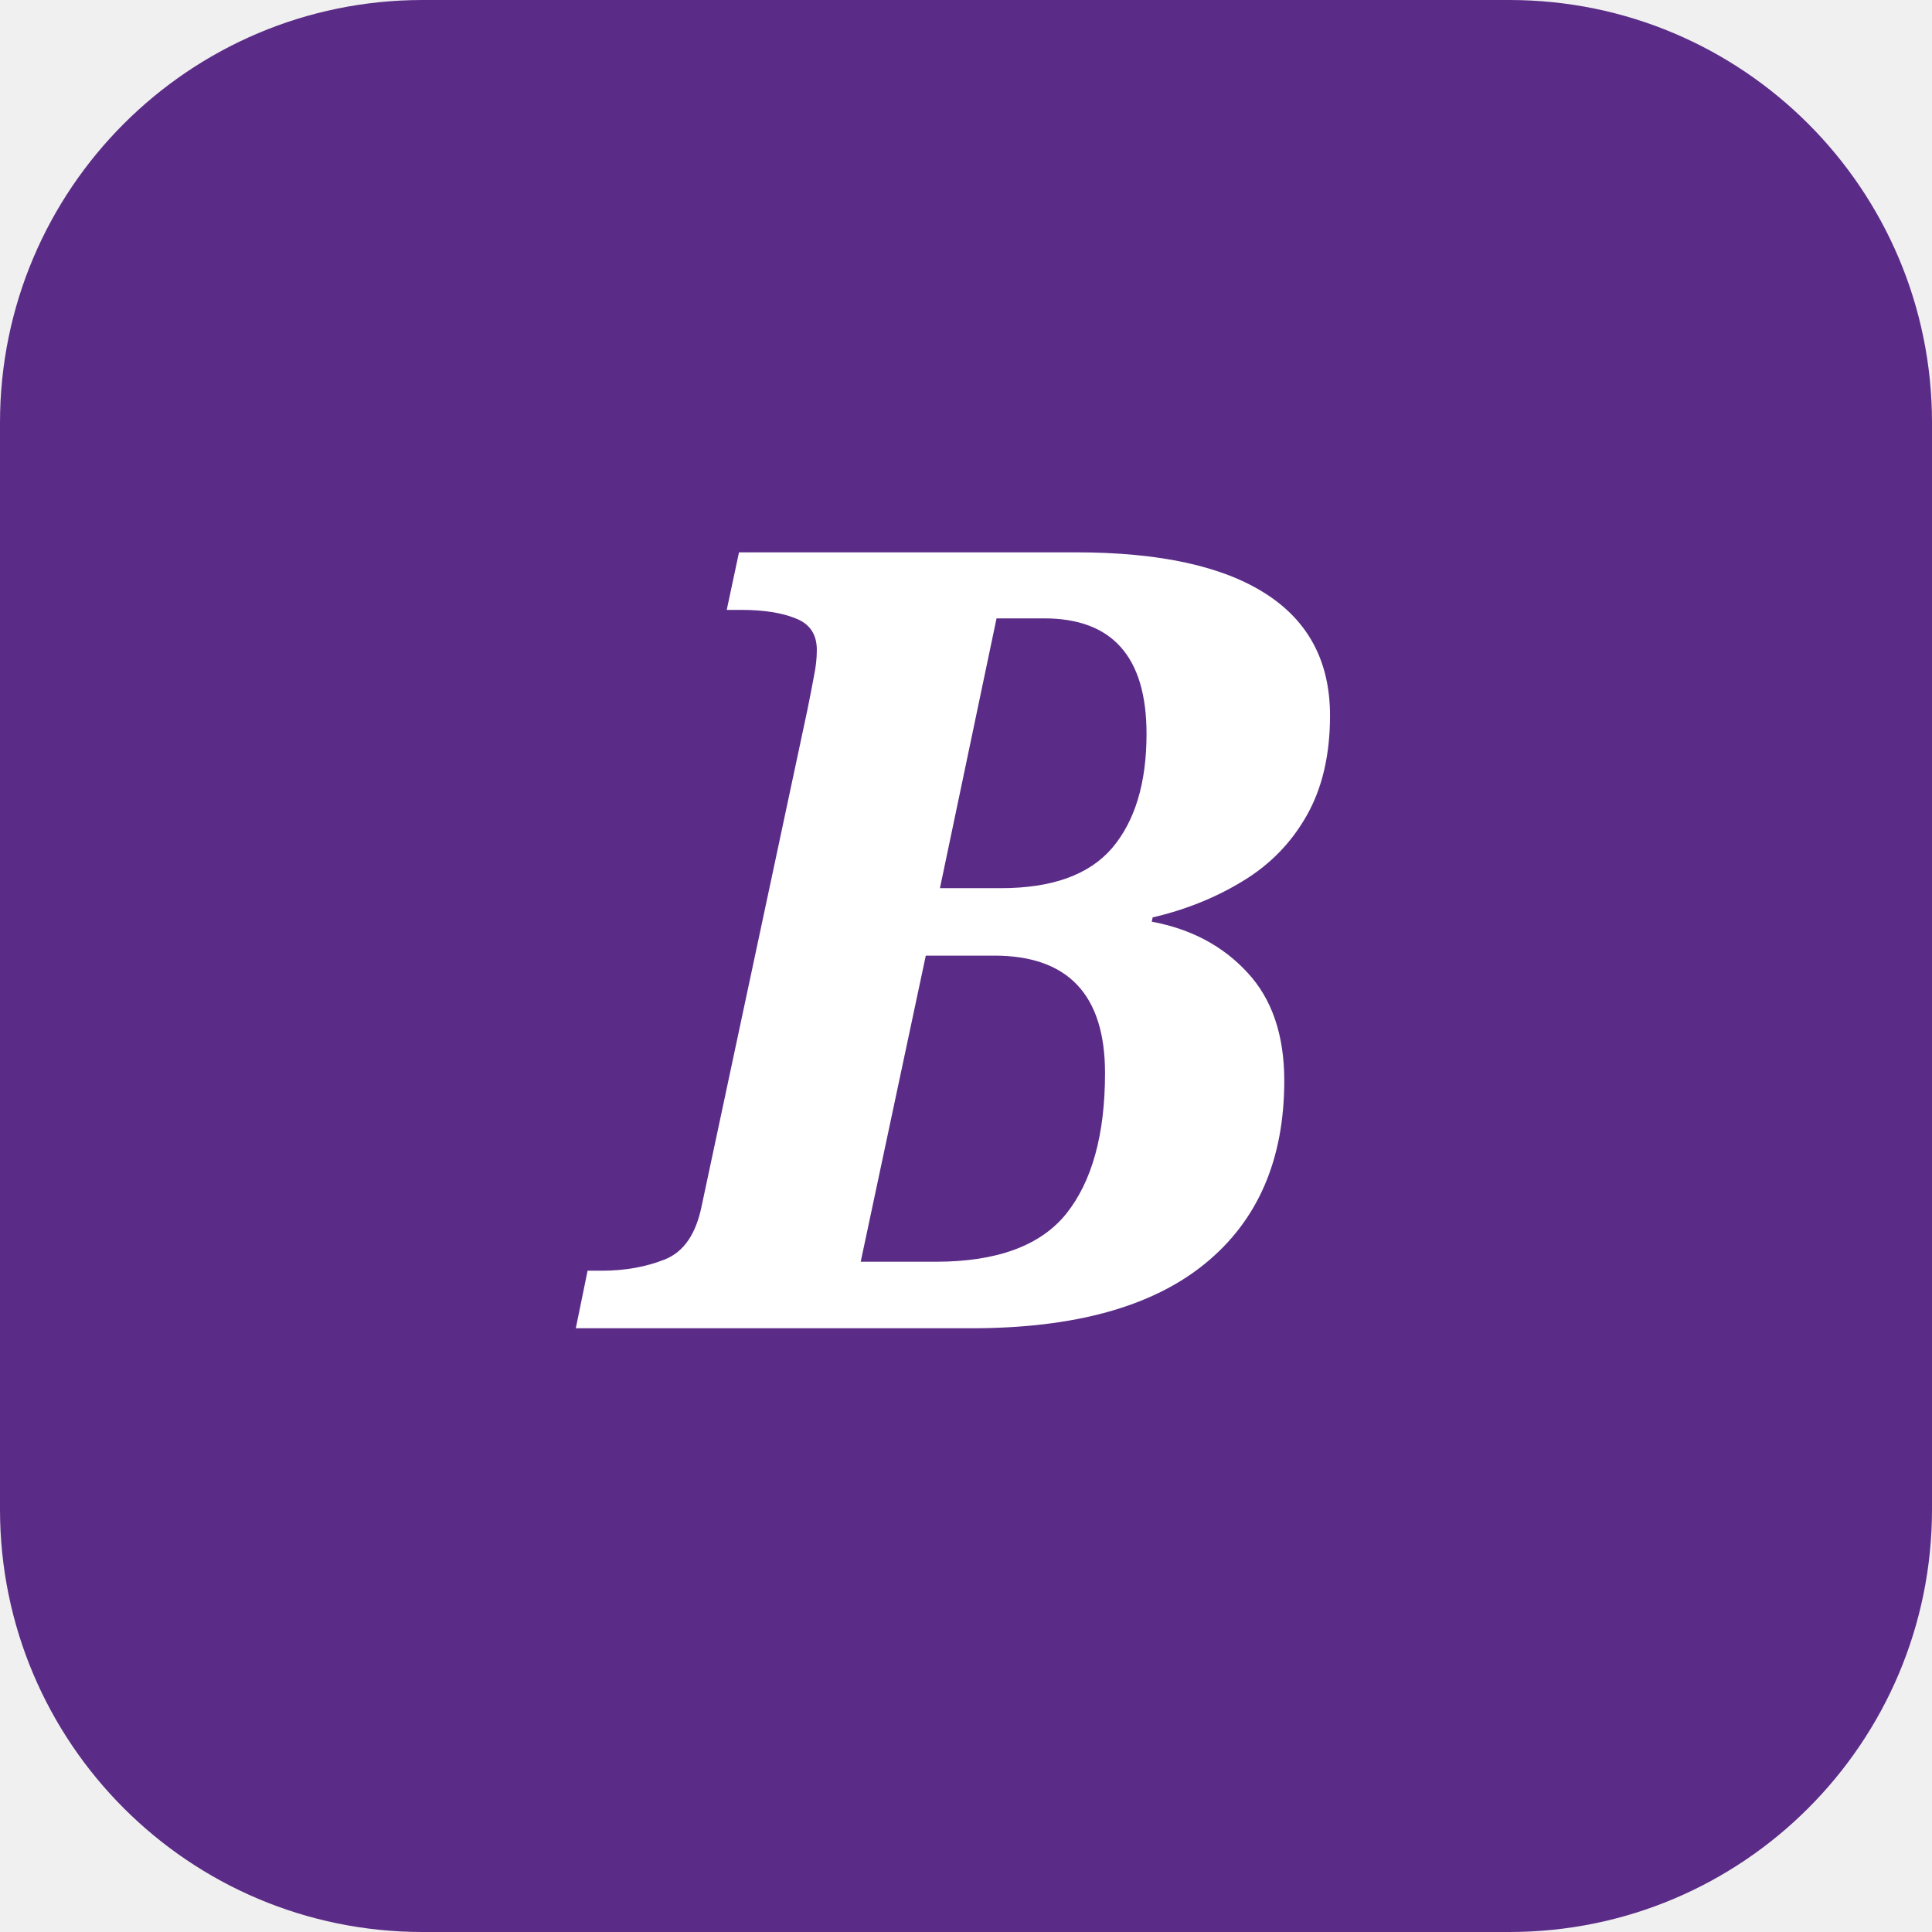
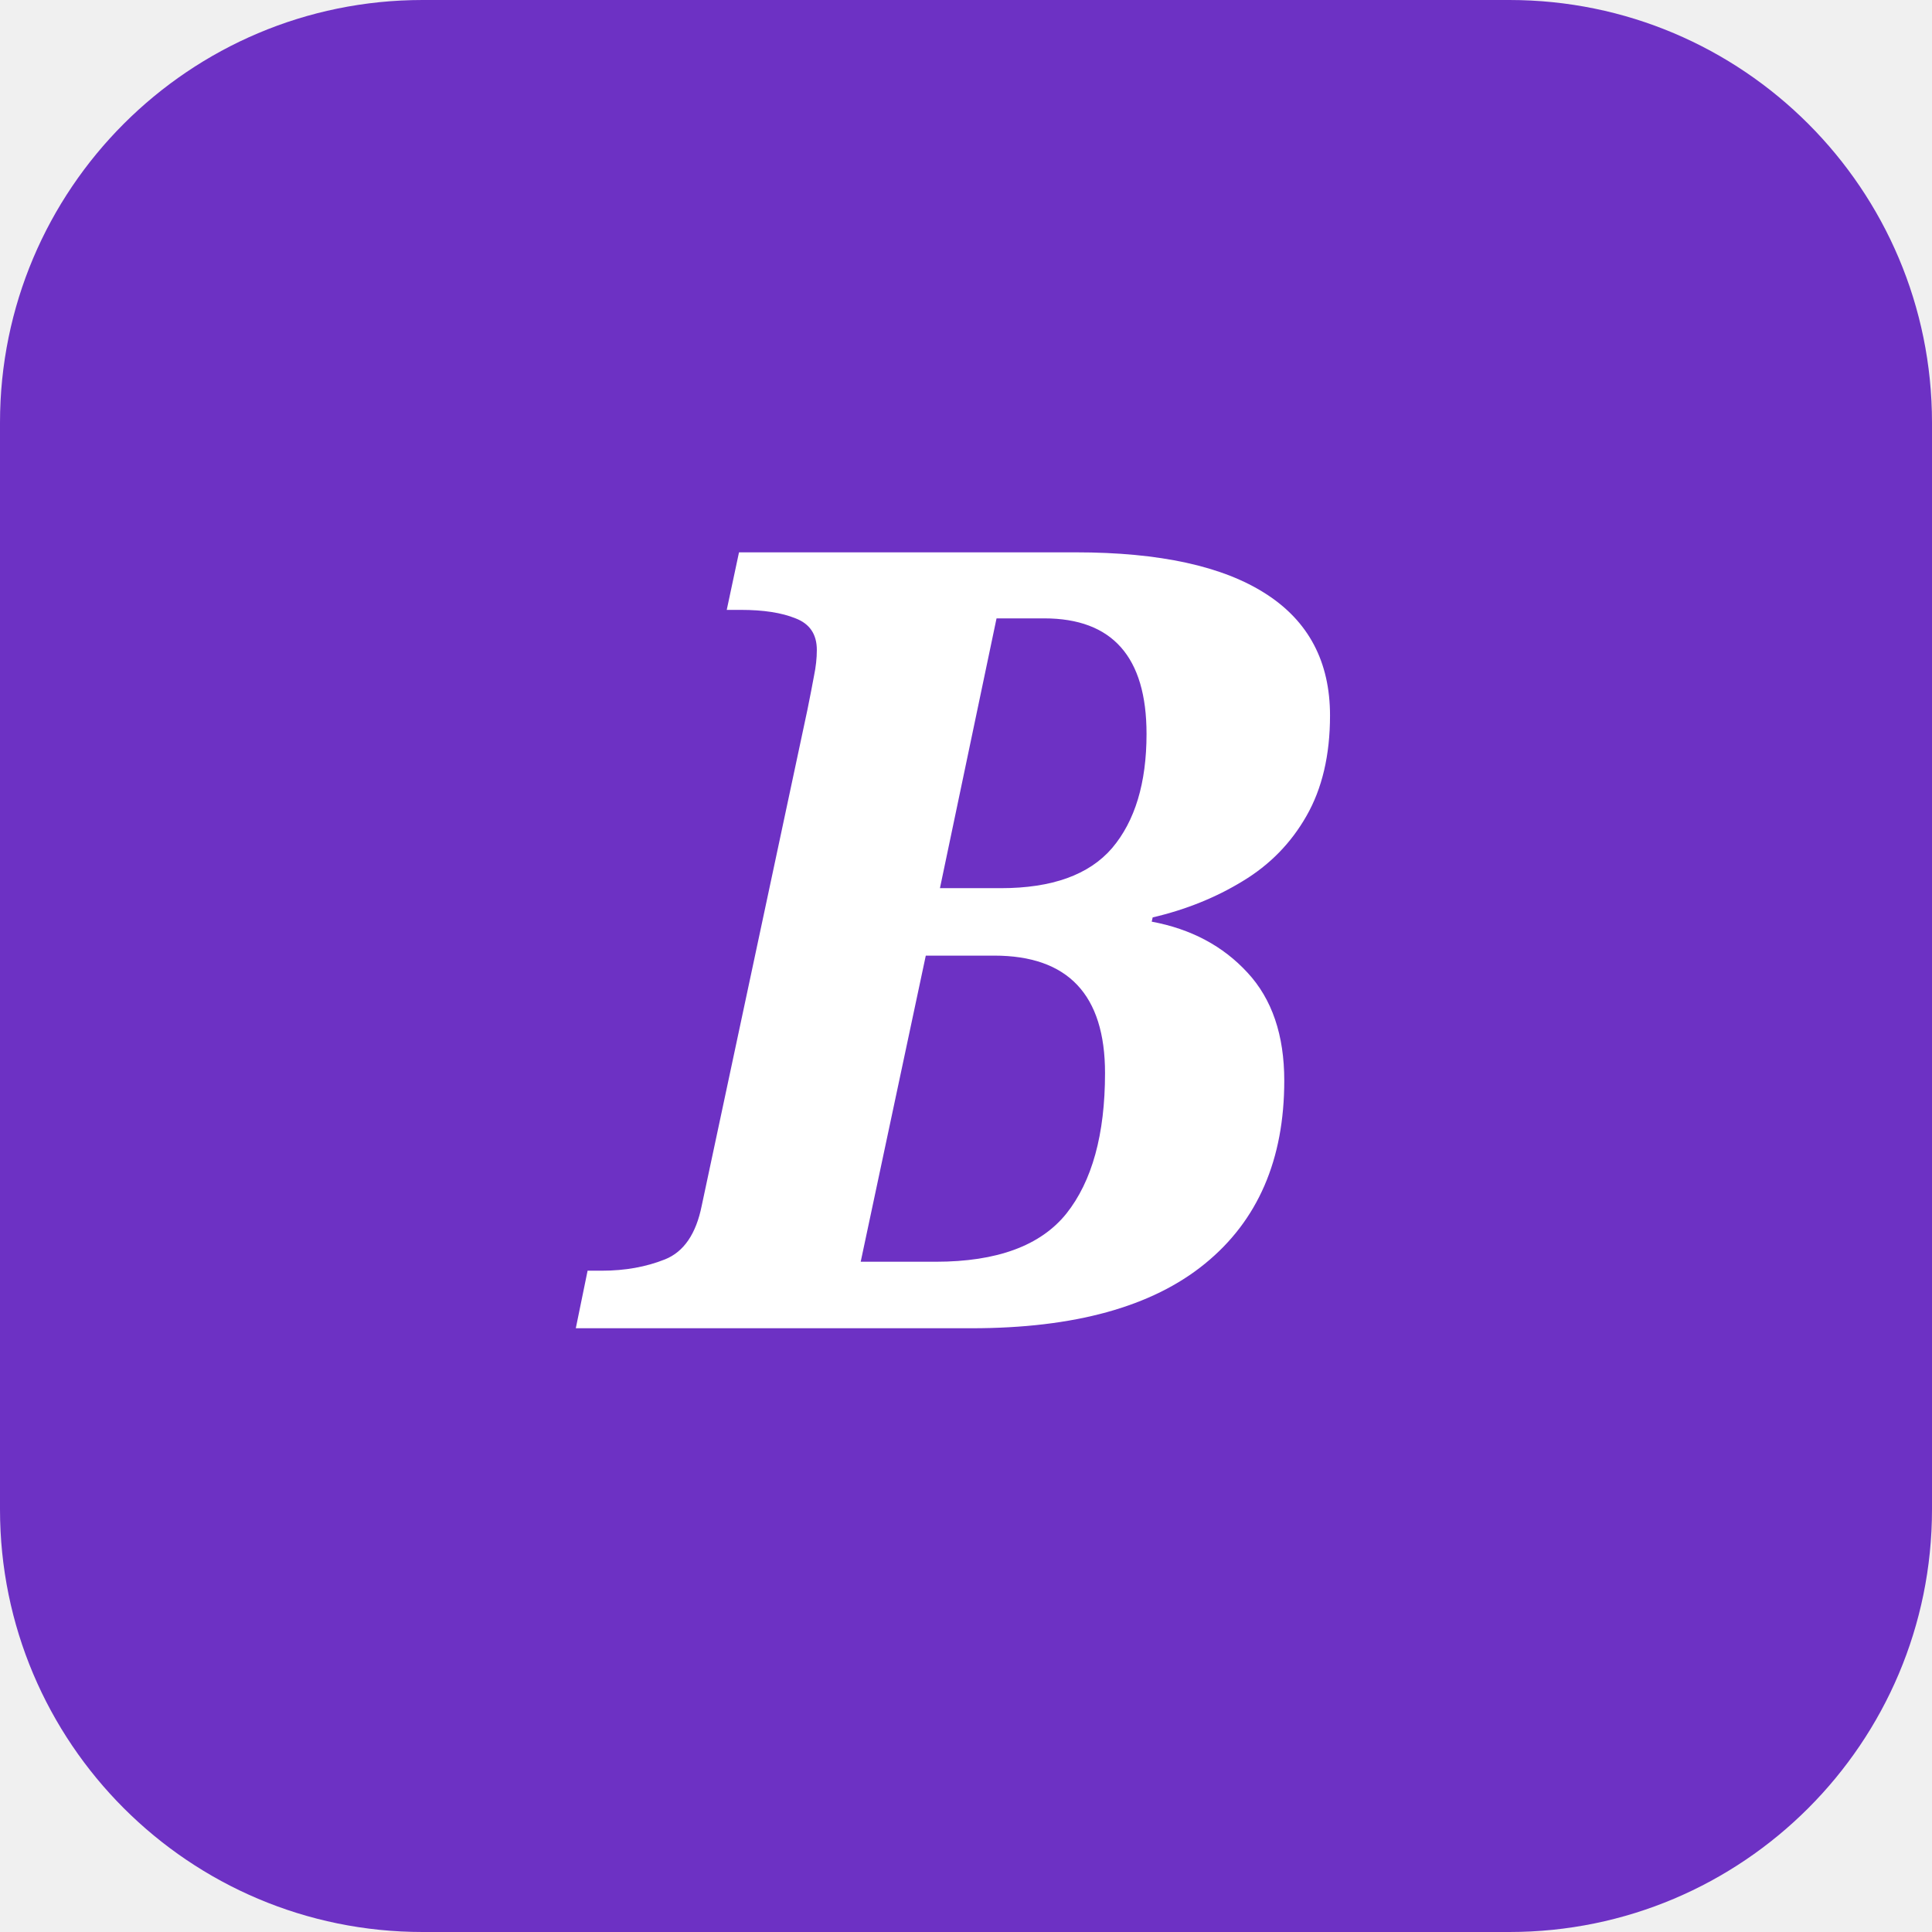
<svg xmlns="http://www.w3.org/2000/svg" viewBox="0 0 64 64">
-   <rect width="64" height="64" rx="14" fill="#5B2C87" />
+   <rect width="64" height="64" rx="14" fill="#6D31C4" />
  <text x="32" y="44" text-anchor="middle" font-family="Georgia,serif" font-weight="bold" font-size="36" fill="#ffffff" font-style="italic">B</text>
</svg>
